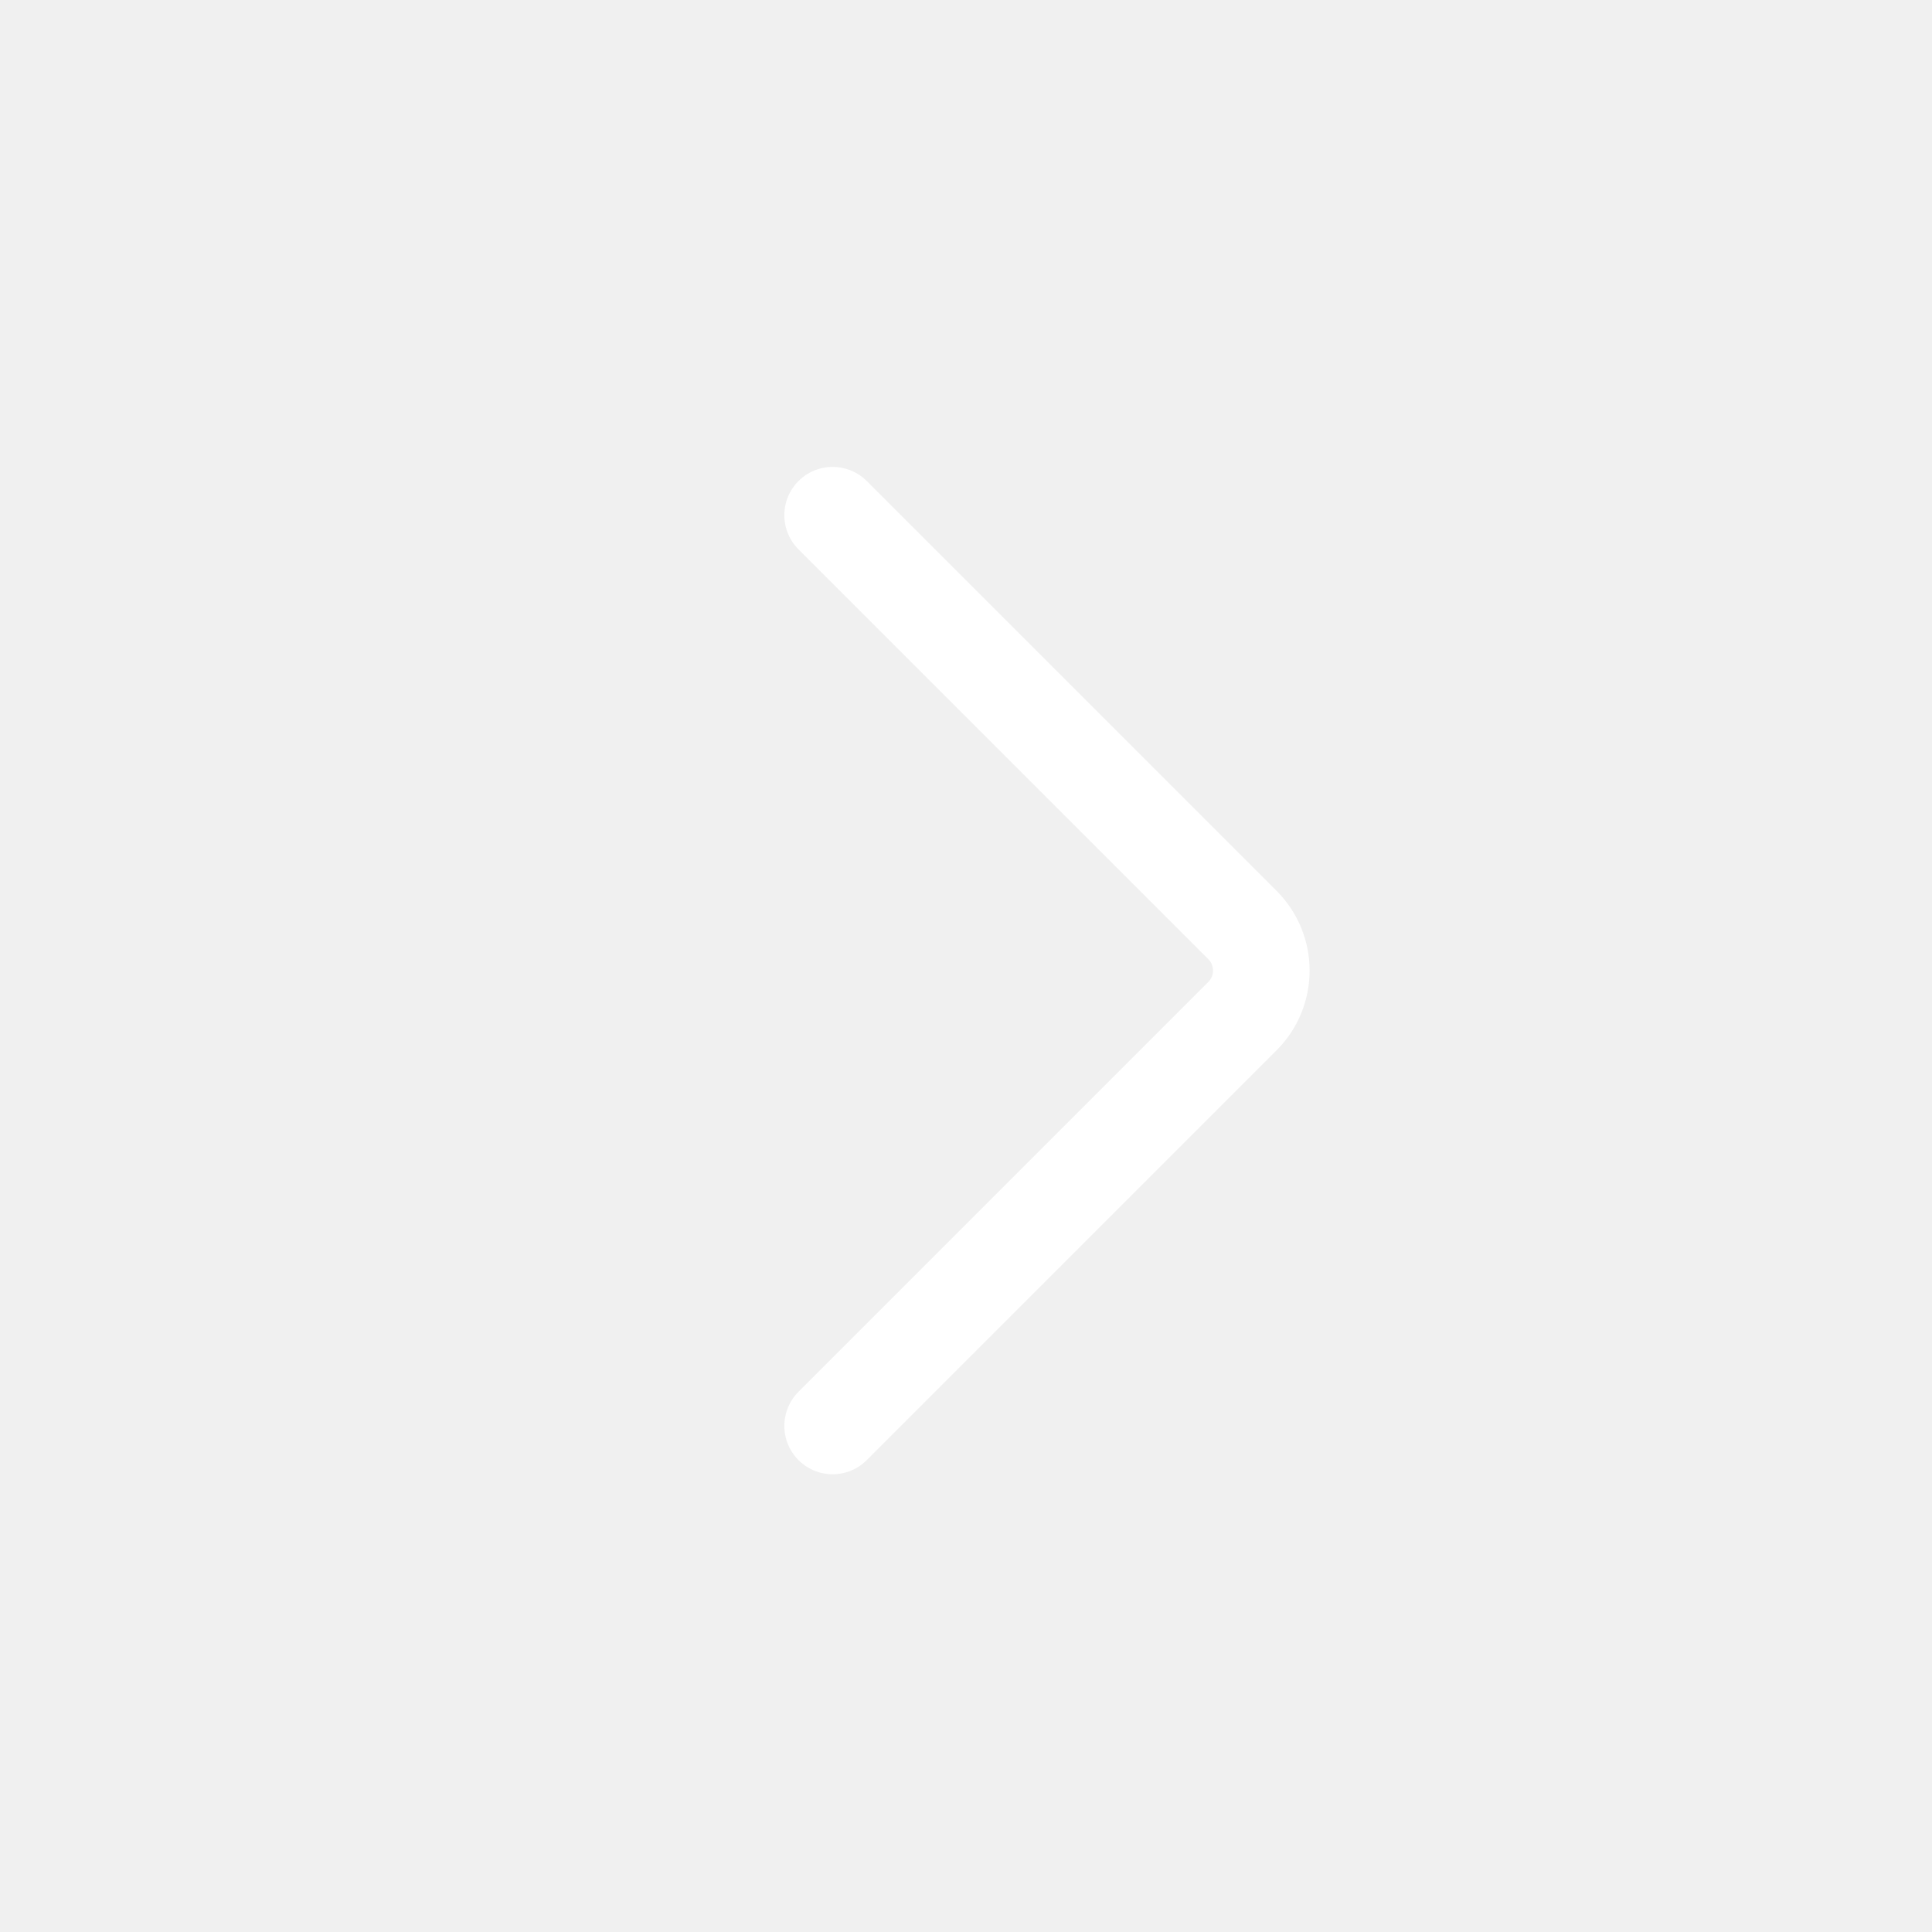
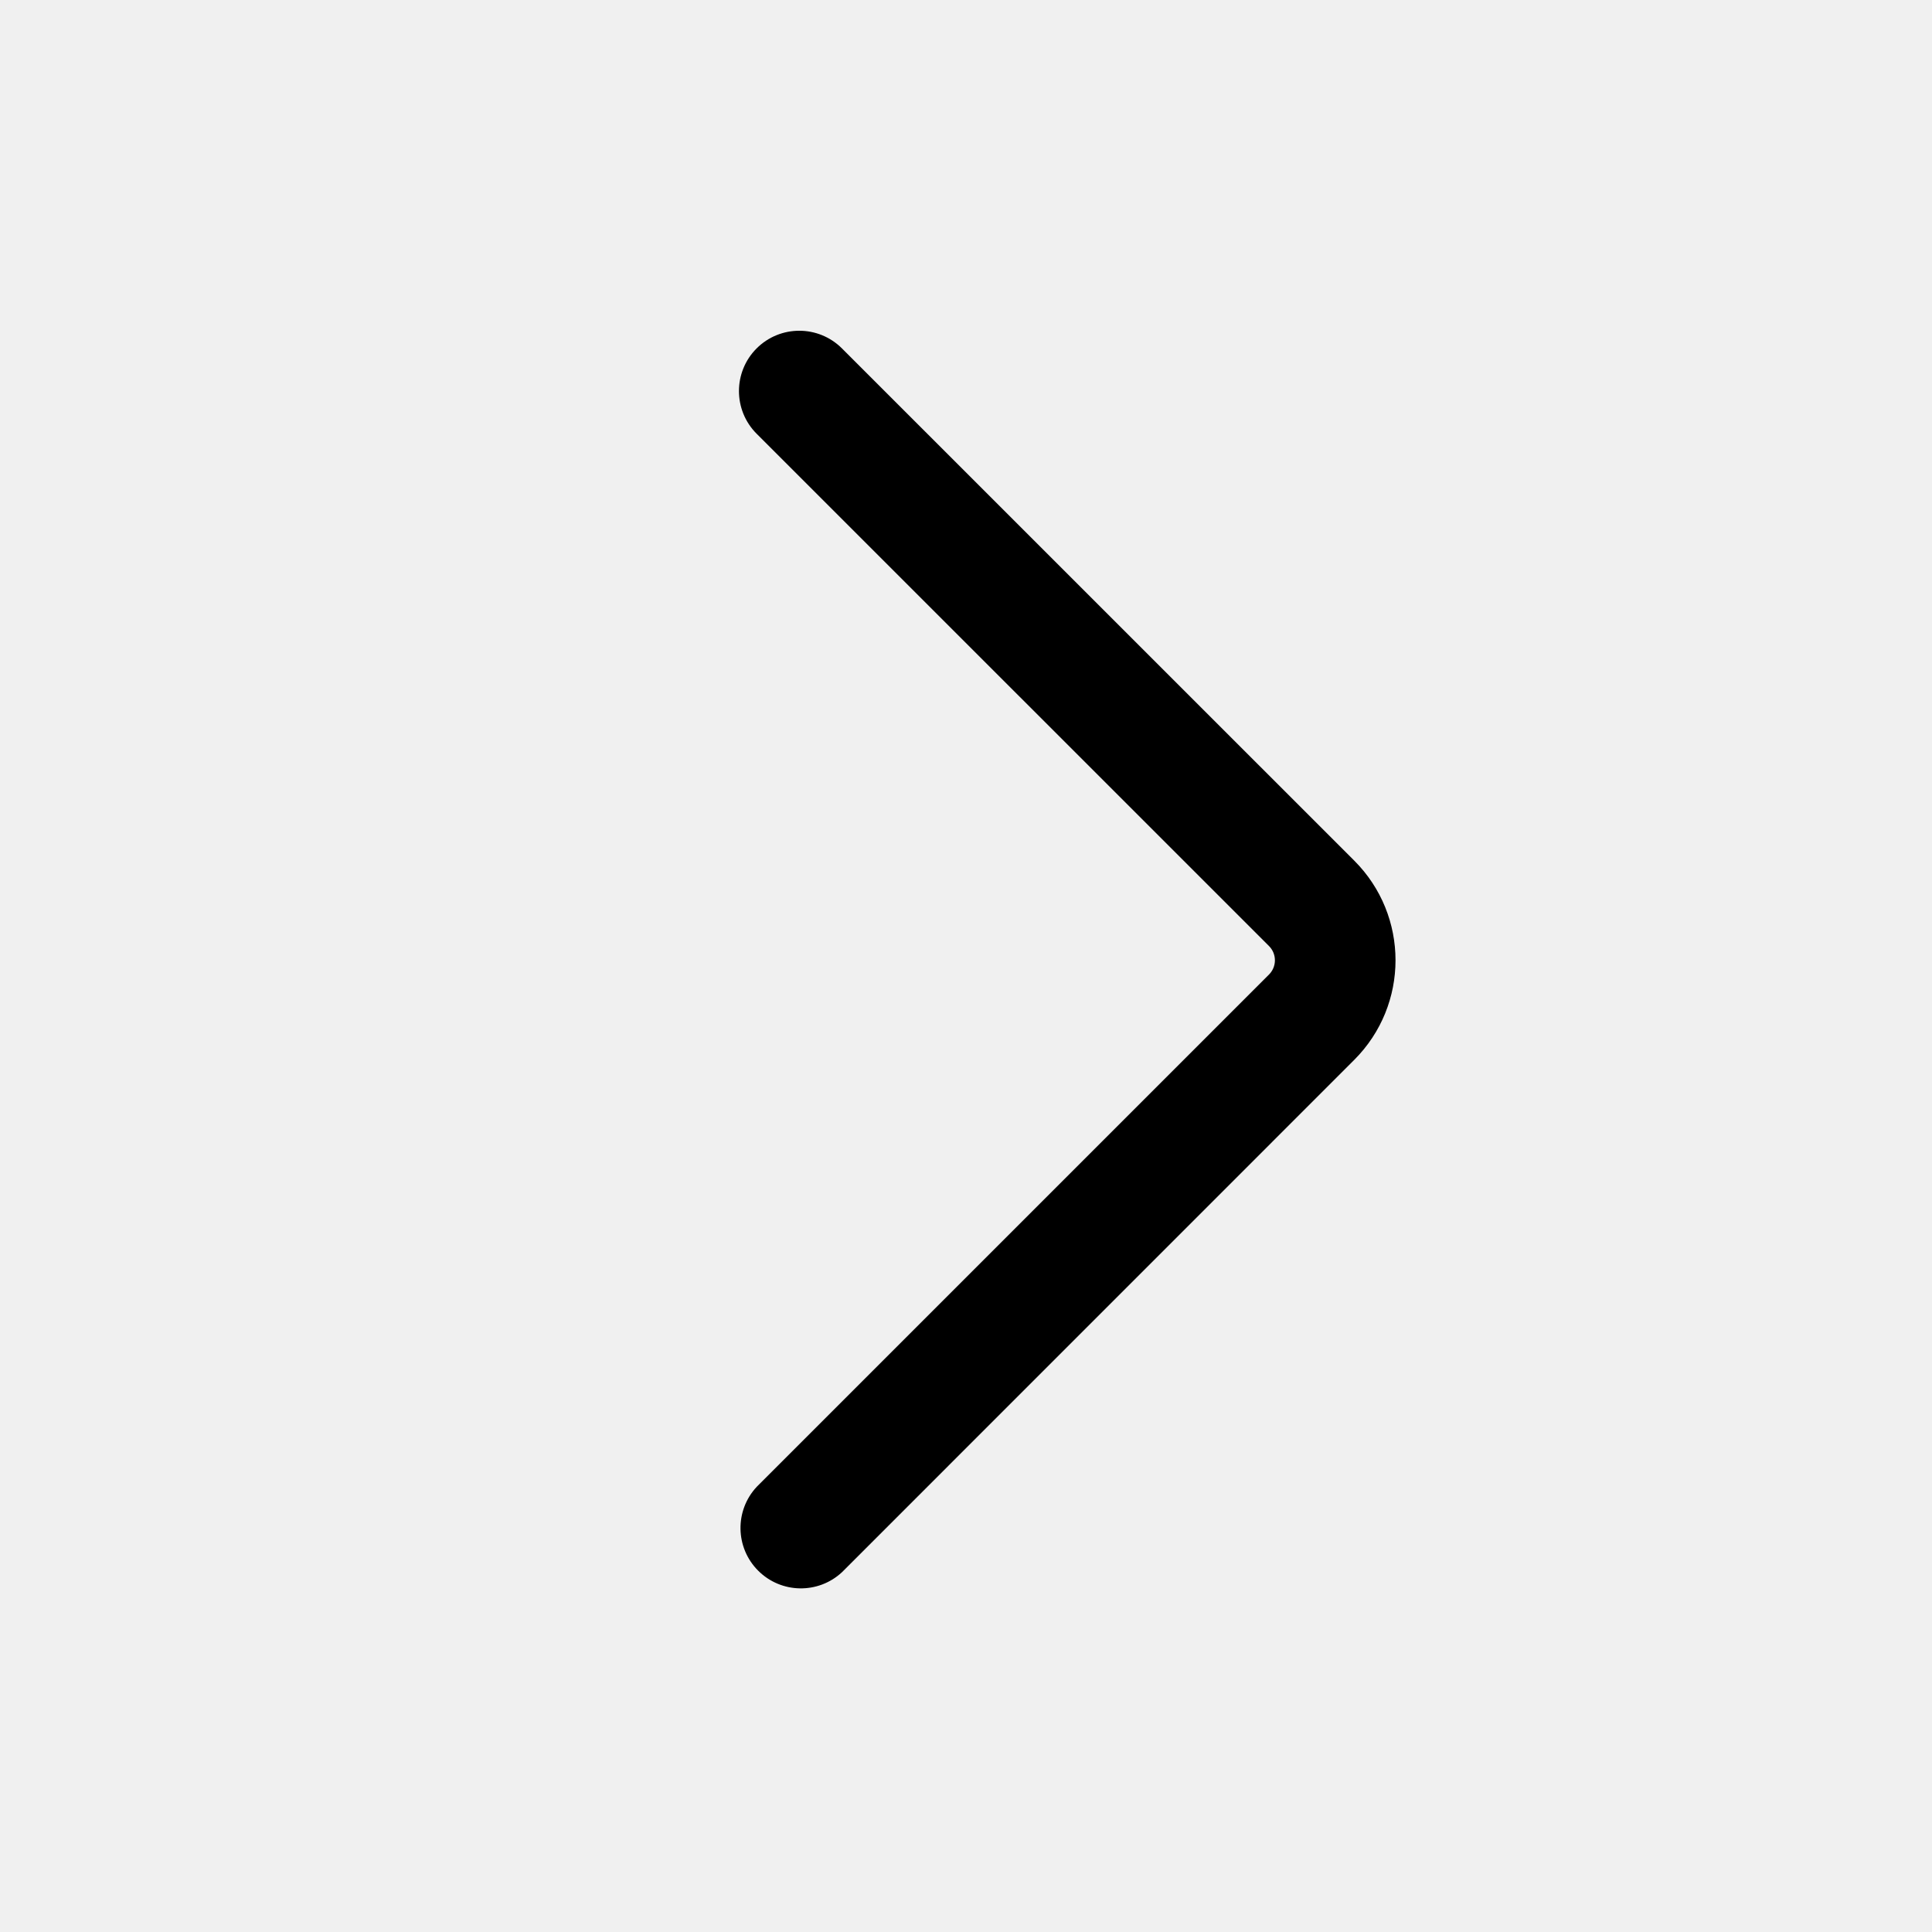
- <svg xmlns="http://www.w3.org/2000/svg" width="30" height="30" viewBox="0 0 30 30" fill="none">
-   <path d="M12.929 8L19.293 14.364C19.683 14.755 19.683 15.388 19.293 15.778L12.929 22.142" stroke="white" stroke-width="1.5" stroke-linecap="round" />
+ <svg xmlns="http://www.w3.org/2000/svg" viewBox="0 0 24 24" fill="currentColor" data-v-4fa90e7f="" style="--darkreader-inline-fill: currentColor;" data-darkreader-inline-fill="">
+   <path fill-rule="evenodd" d="M9.399 4.328a.75.75 0 011.06 0l6.364 6.363a1.75 1.75 0 010 2.475L10.46 19.53a.75.75 0 01-1.06-1.06l6.364-6.364a.25.25 0 000-.354L9.399 5.388a.75.75 0 010-1.06z" clip-rule="evenodd" />
</svg>
